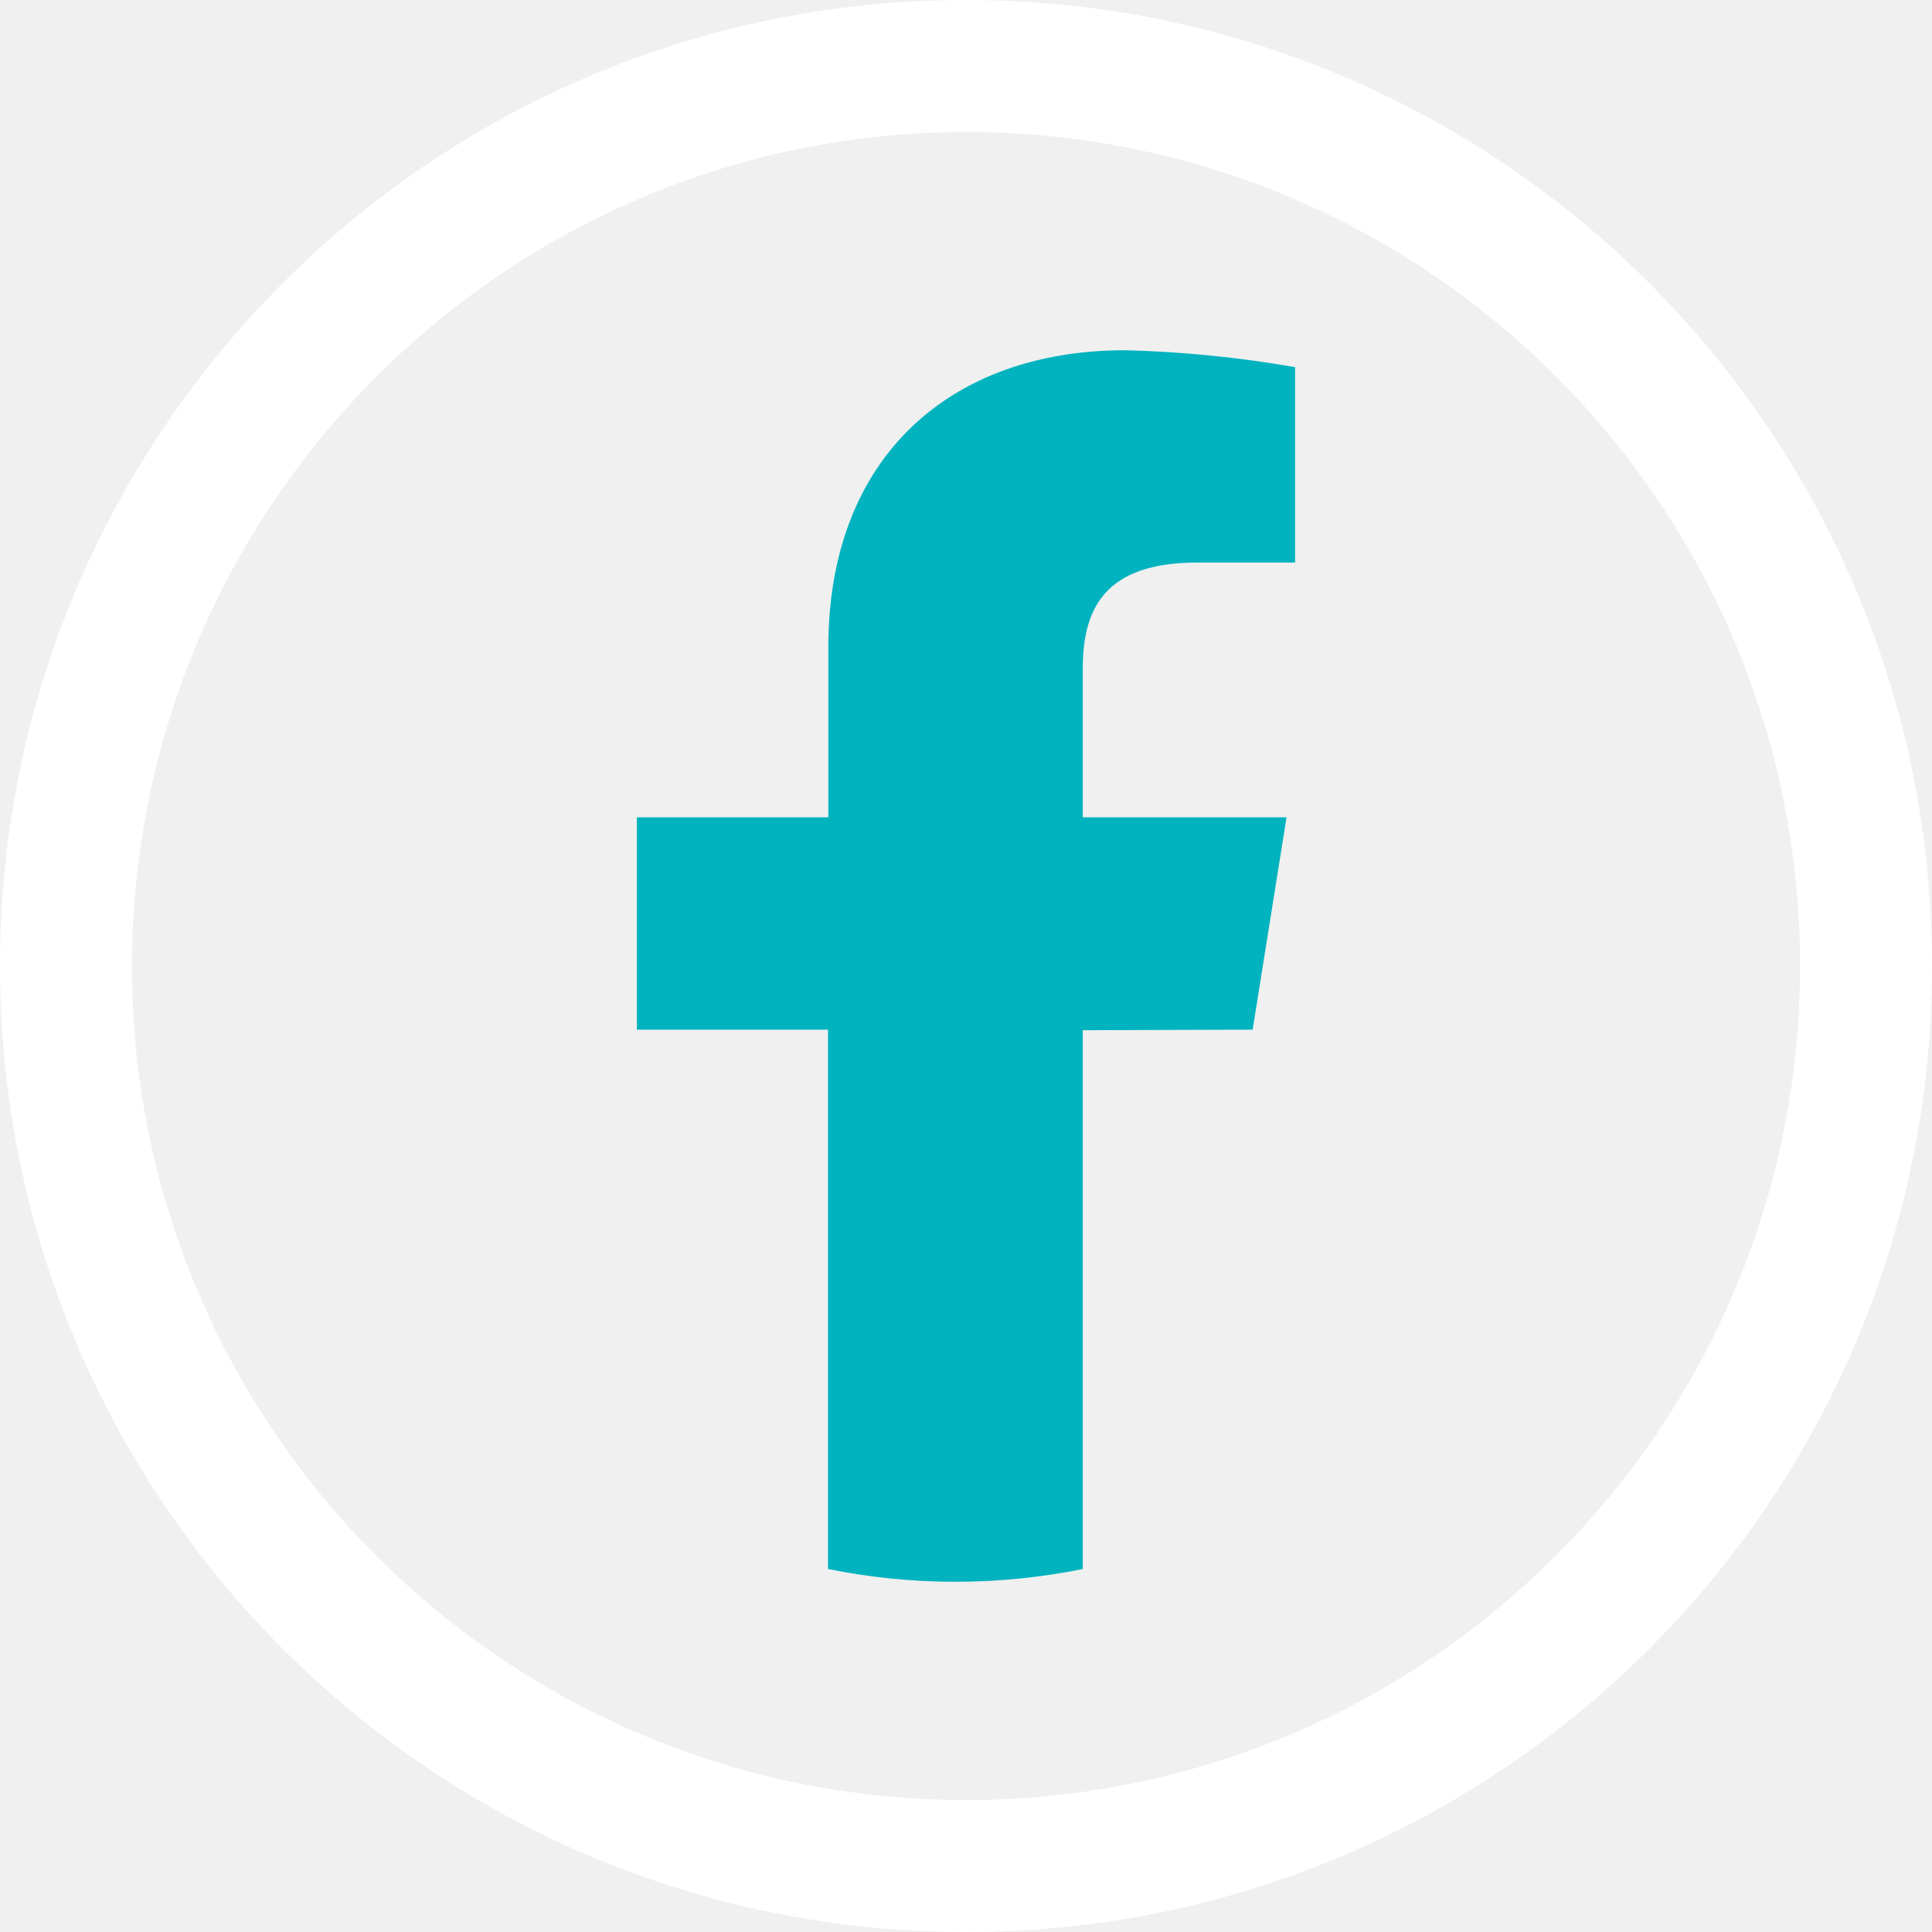
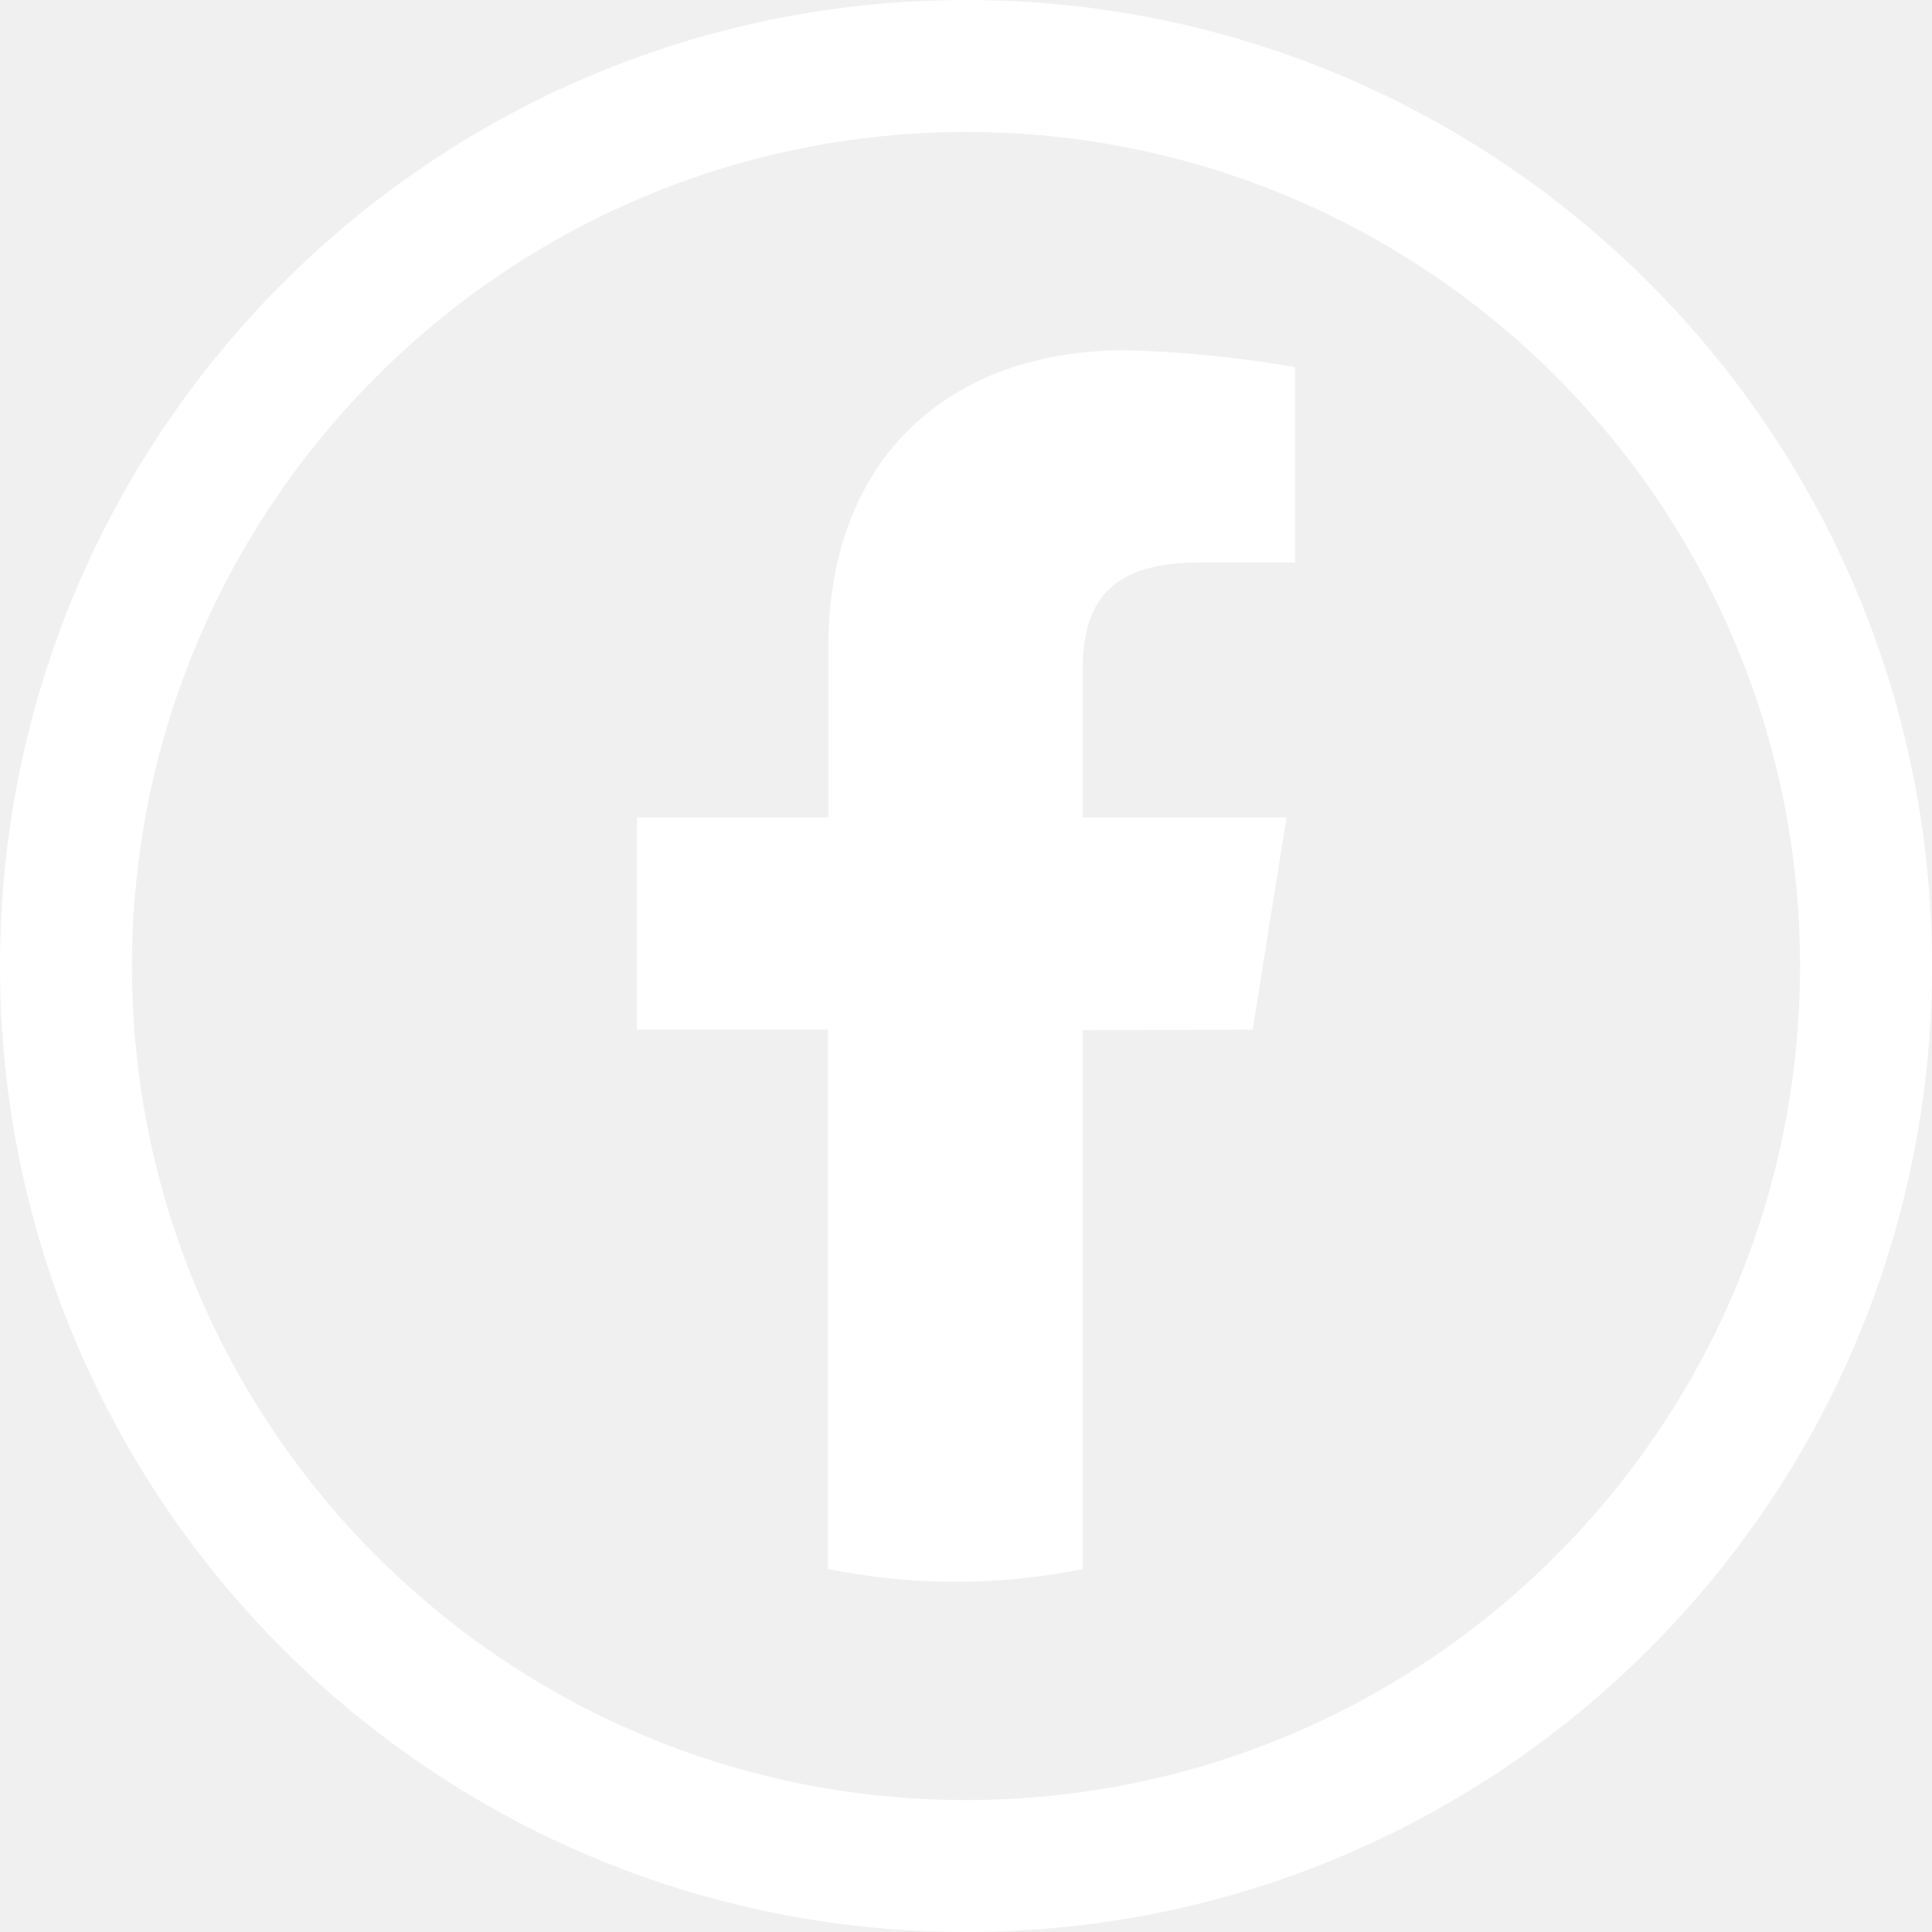
<svg xmlns="http://www.w3.org/2000/svg" viewBox="0 0 175.7 175.7">
-   <defs>
-     <style>.cls-1{fill:#fff;}.cls-2{fill:#01b3bf;}</style>
-   </defs>
  <g id="Capa_2" data-name="Capa 2">
    <g id="face">
-       <path class="cls-1" d="M87.85,12A75.85,75.85,0,1,1,12,87.85,75.94,75.94,0,0,1,87.85,12m0-12A87.85,87.85,0,1,0,175.7,87.85,87.85,87.85,0,0,0,87.85,0Z" />
-       <path class="cls-2" d="M113.92,93.64,117,74.33H98.47V60.81c0-5.4,1.93-9.65,10.43-9.65h8.88V33.39a105,105,0,0,0-15.45-1.54c-15.83,0-27,9.65-27,27V74.33H57.92V93.64H75.3v49.05a58.43,58.43,0,0,0,23.17,0v-49Z" />
+       <path d="M87.85,12A75.85,75.85,0,1,1,12,87.85,75.94,75.94,0,0,1,87.85,12m0-12A87.85,87.85,0,1,0,175.7,87.85,87.85,87.85,0,0,0,87.85,0Z" style="fill:#fff" />
+       <path d="M113.92,93.64,117,74.33H98.47V60.81c0-5.4,1.93-9.65,10.43-9.65h8.88V33.39a105,105,0,0,0-15.45-1.54c-15.83,0-27,9.65-27,27V74.33H57.92V93.64H75.3v49.05a58.43,58.43,0,0,0,23.17,0v-49Z" style="fill:#fff" />
    </g>
  </g>
</svg>
